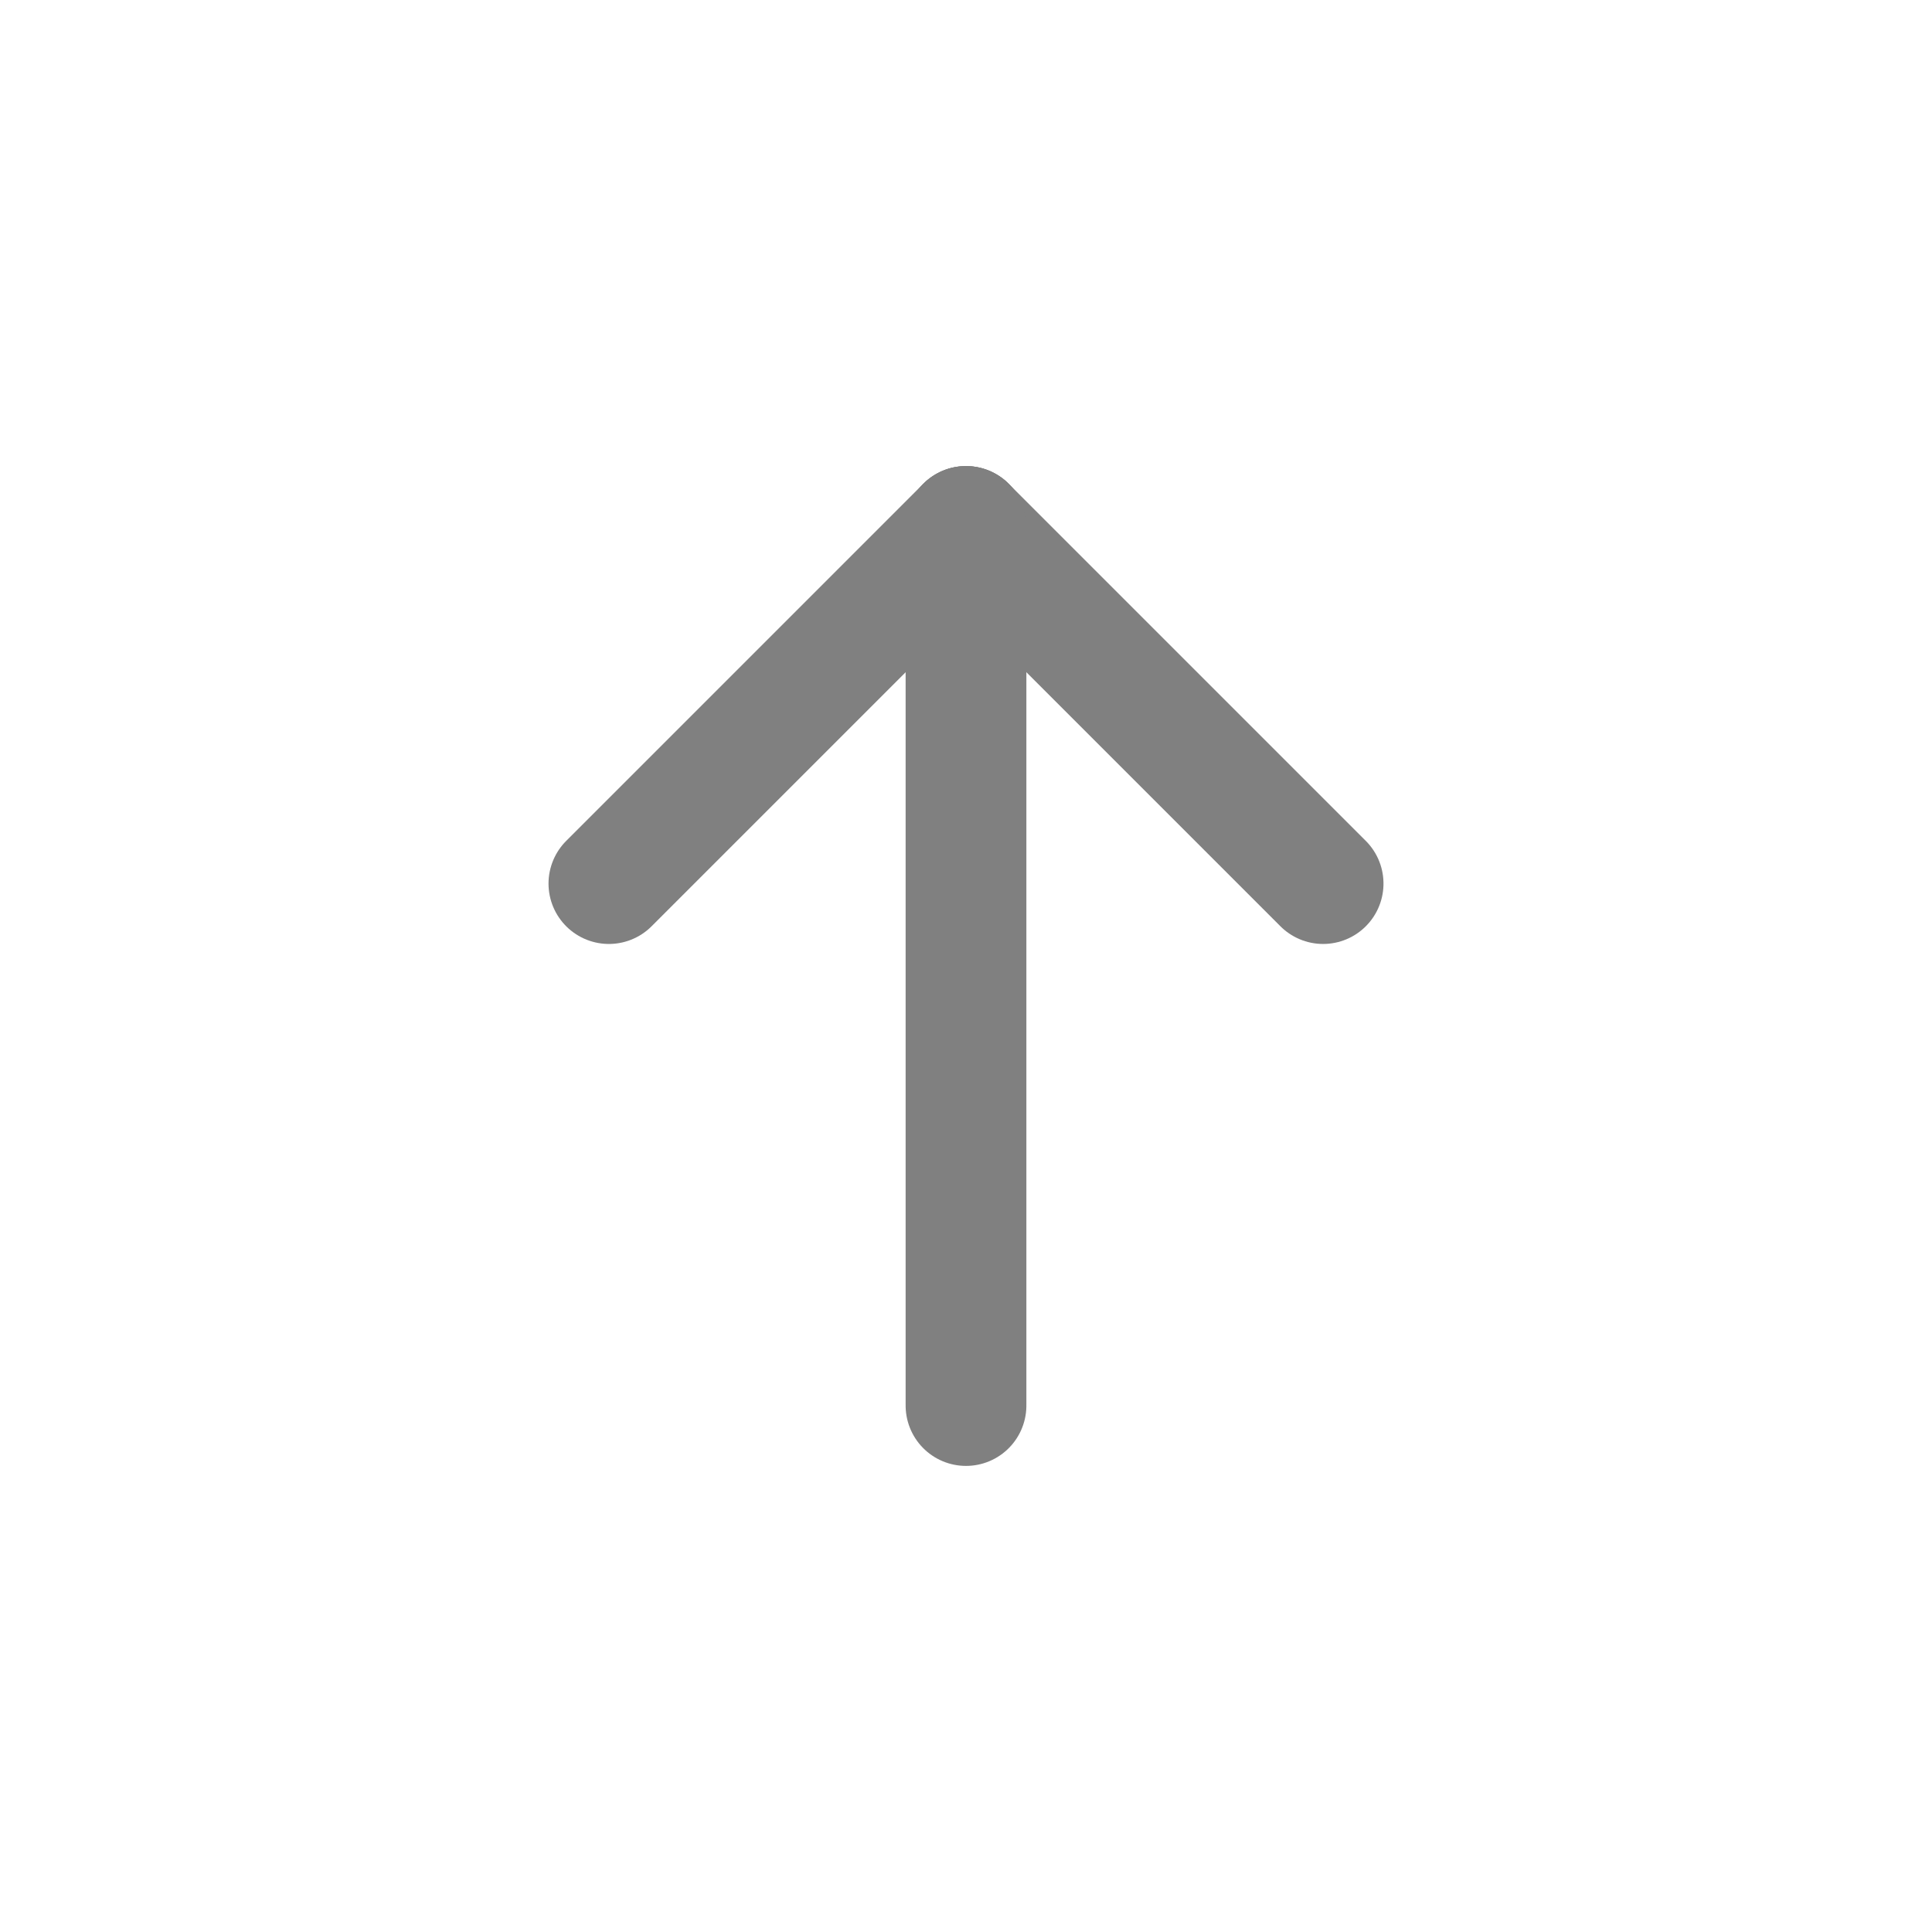
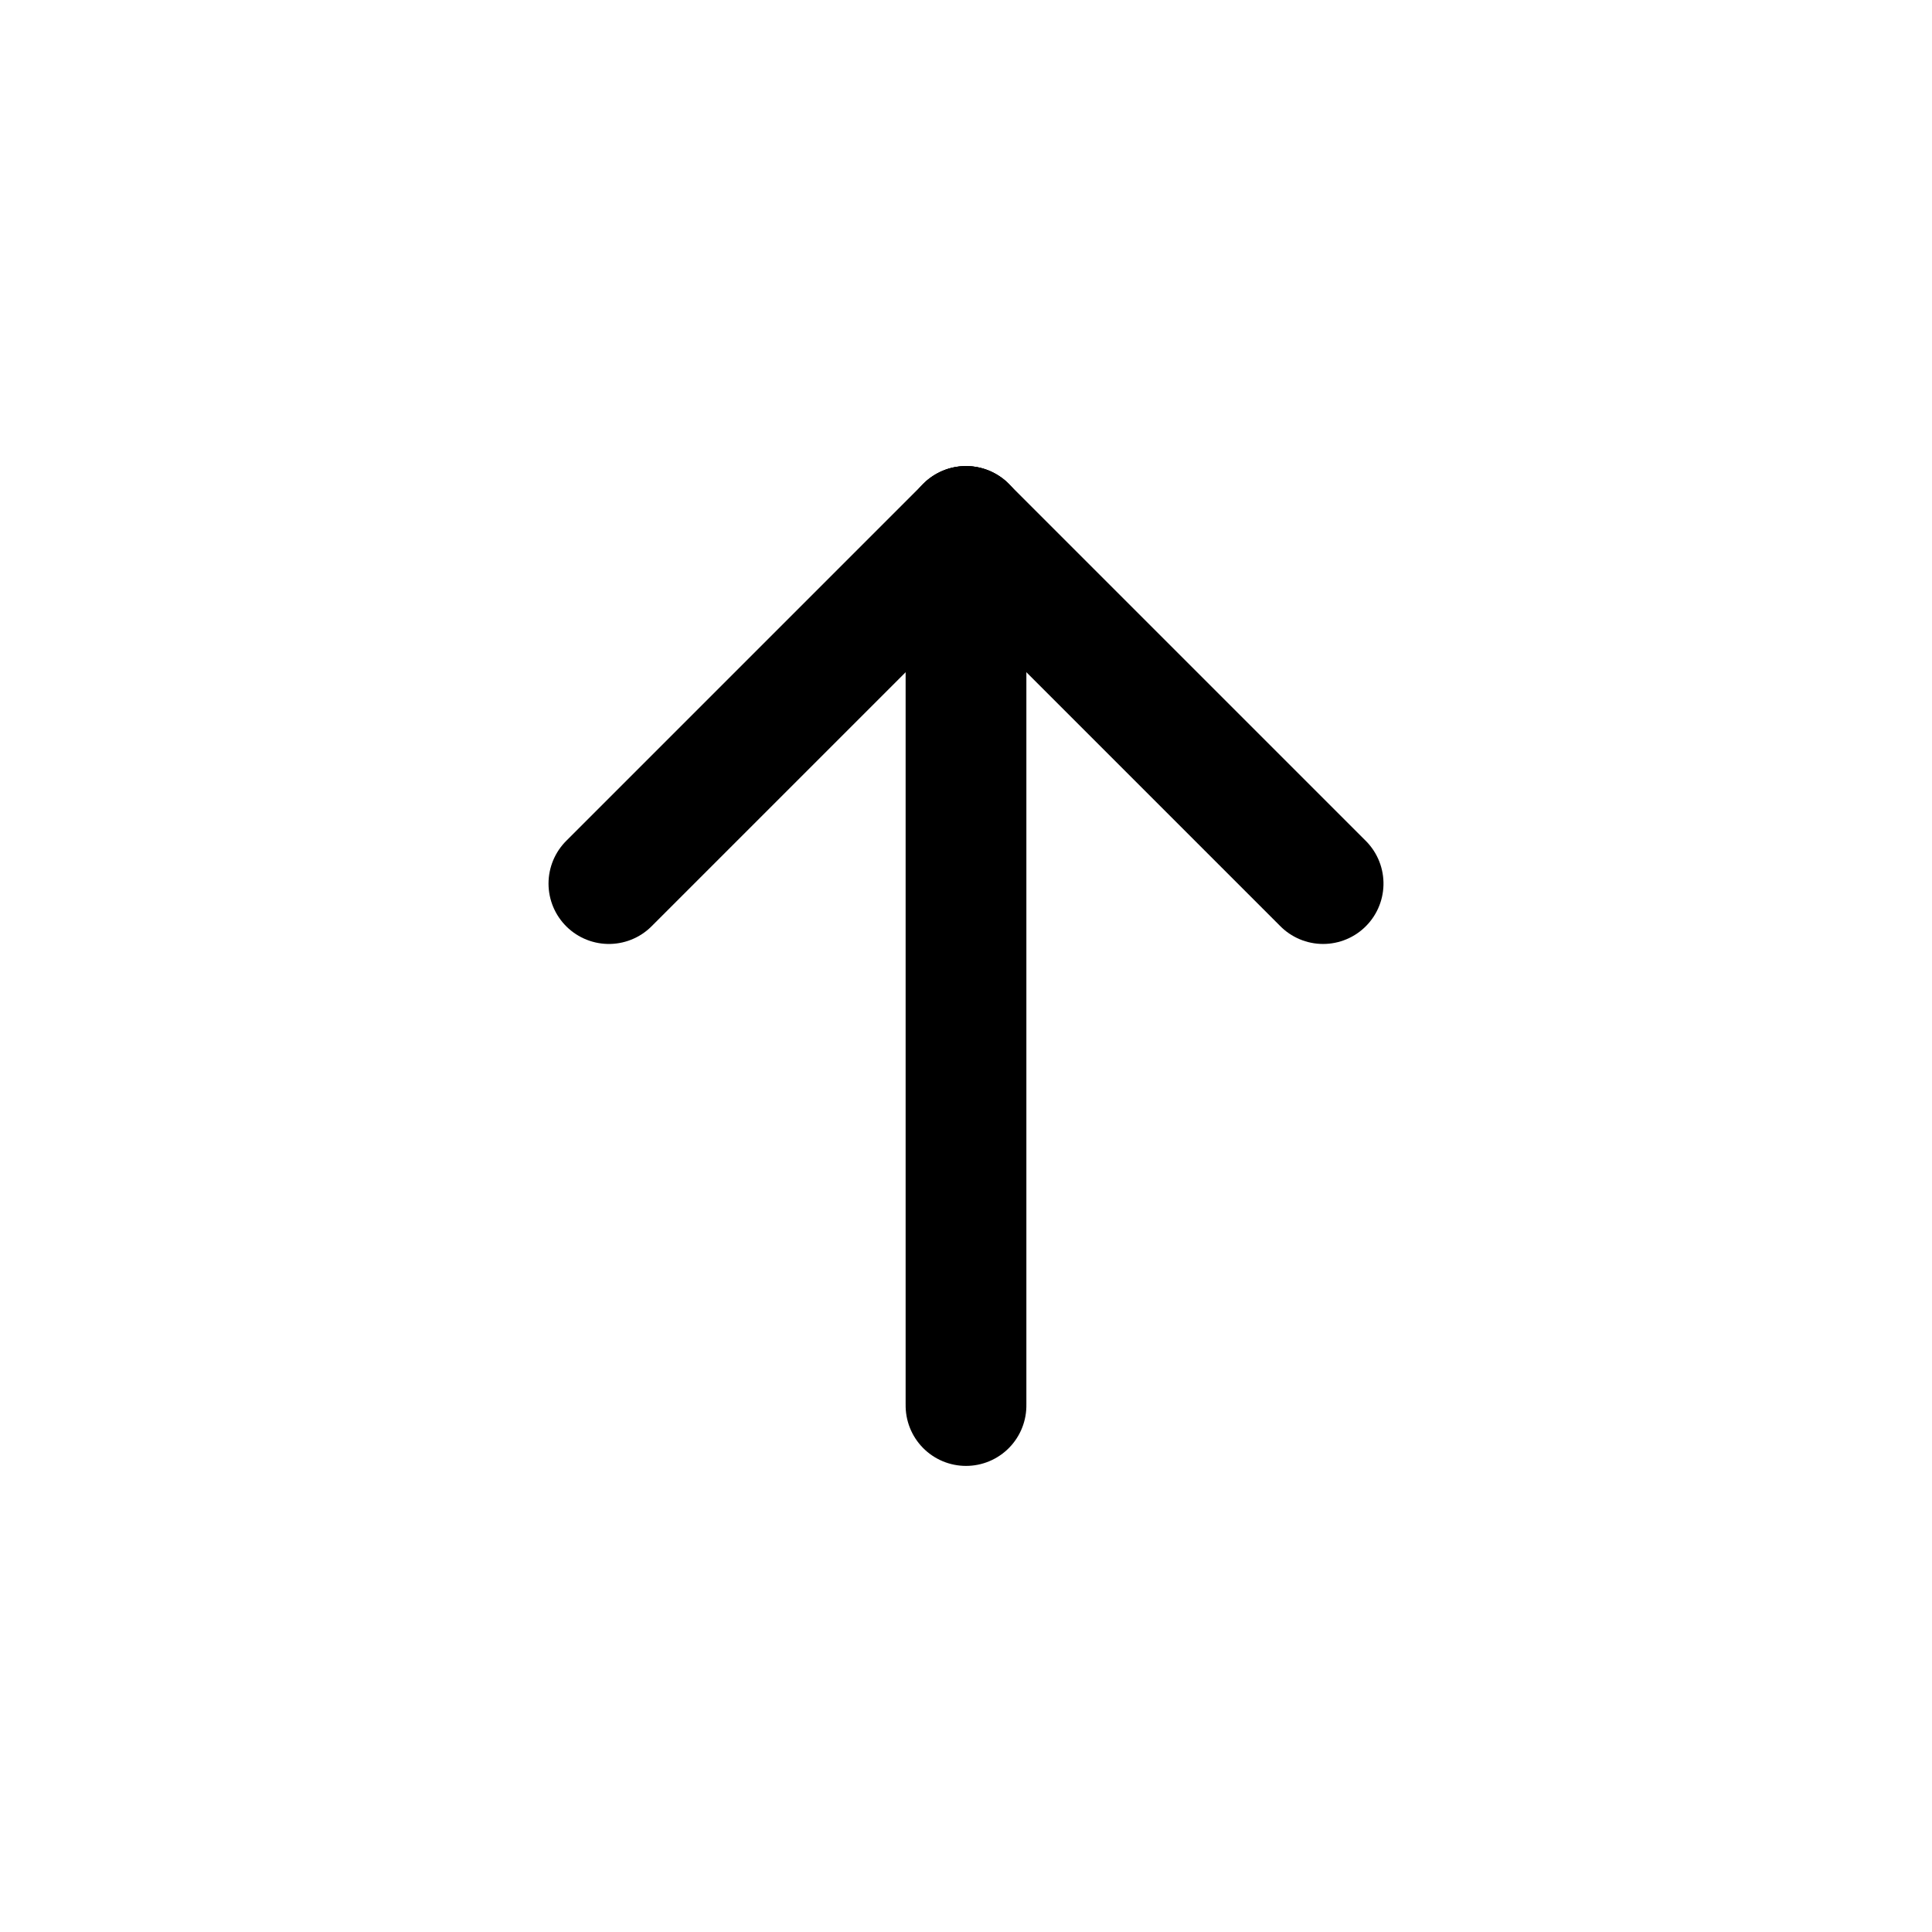
<svg xmlns="http://www.w3.org/2000/svg" width="100%" height="100%" viewBox="0 0 800 800" version="1.1" xml:space="preserve" style="fill-rule:evenodd;clip-rule:evenodd;stroke-linecap:round;stroke-linejoin:round;stroke-miterlimit:1.5;">
  <g transform="matrix(6.12323e-17,1,-1,6.12323e-17,649.524,82.1905)">
    <g id="up">
      <g>
        <g transform="matrix(1,0,0,1,-76.1905,-190.476)">
-           <path d="M212,440L576,440" style="fill:none;stroke:rgb(128,128,128);stroke-width:50px;" />
+           <path d="M212,440L576,440" style="fill:none;stroke:black;stroke-width:50px;" />
        </g>
        <g transform="matrix(1,0,0,1,-76.1905,-117.476)">
-           <path d="M212,367L359.872,219.128" style="fill:none;stroke:rgb(128,128,128);stroke-width:50px;" />
+           <path d="M212,367L359.872,219.128" style="fill:none;stroke:black;stroke-width:50px;" />
        </g>
        <g transform="matrix(2.83277e-16,1,-1,2.83277e-16,502.81,37.5238)">
-           <path d="M212,367L359.872,219.128" style="fill:none;stroke:rgb(128,128,128);stroke-width:50px;" />
+           <path d="M212,367L359.872,219.128" style="fill:none;stroke:black;stroke-width:50px;" />
        </g>
      </g>
    </g>
  </g>
</svg>
